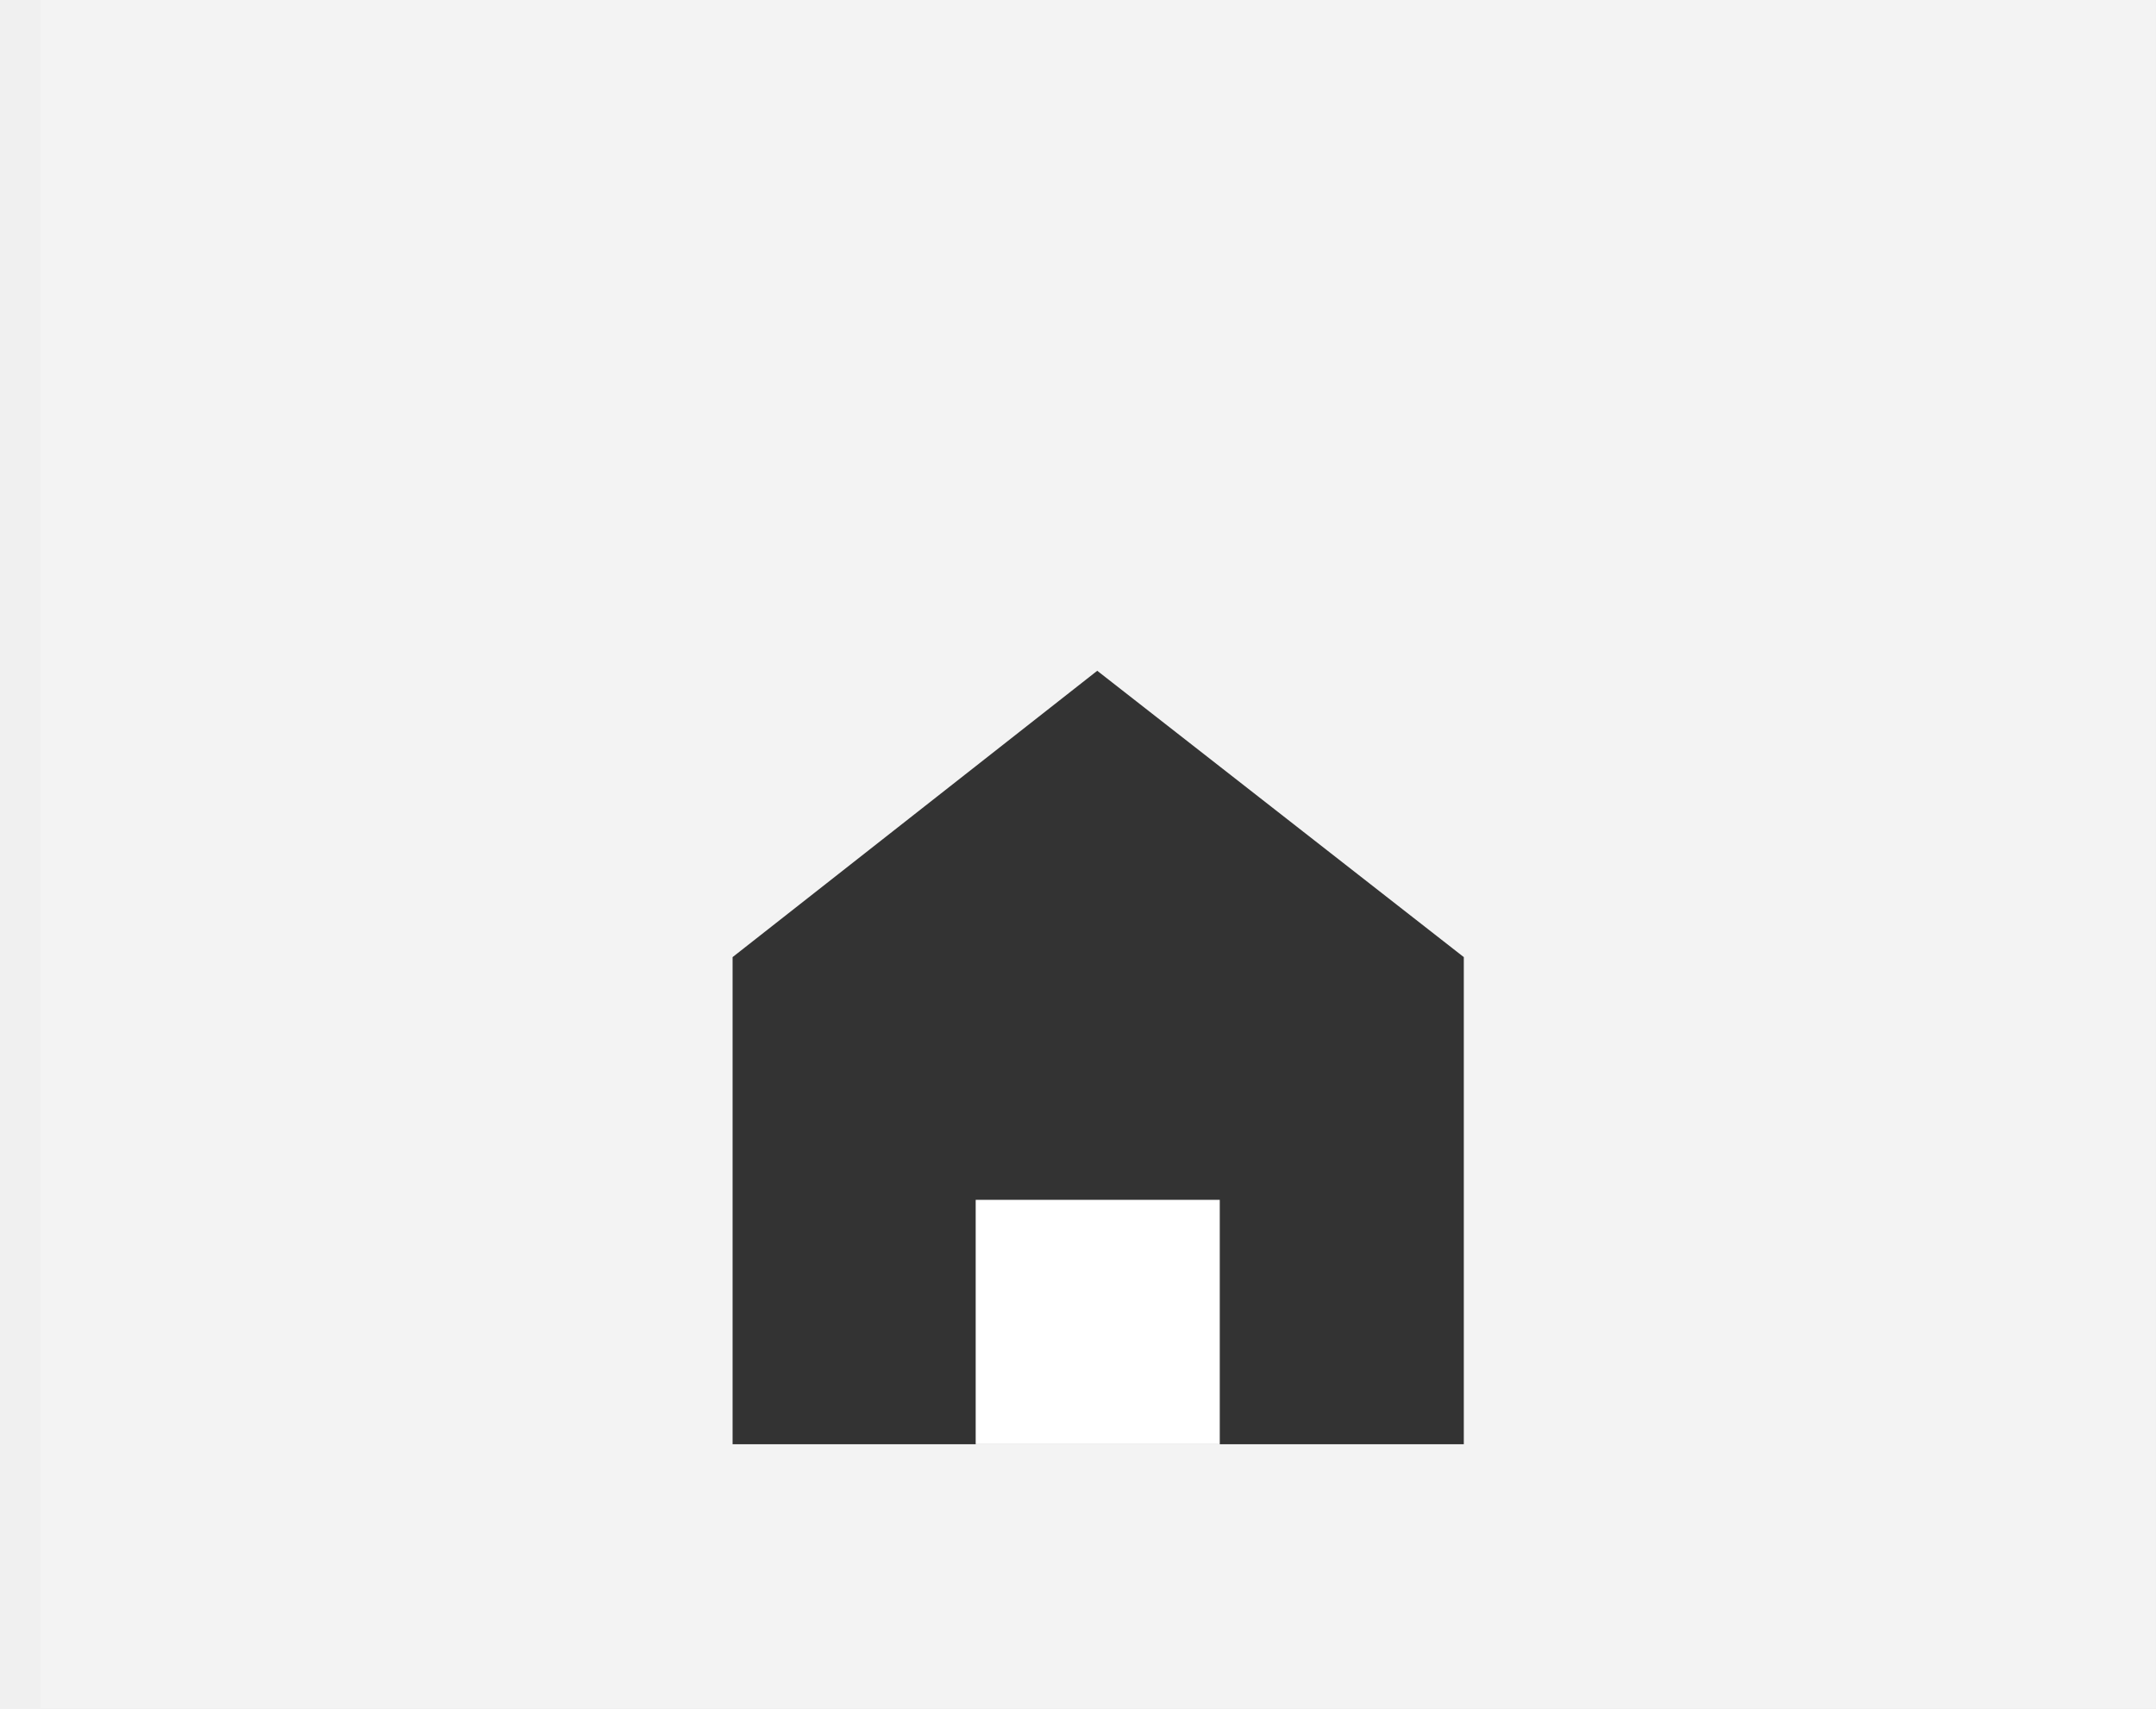
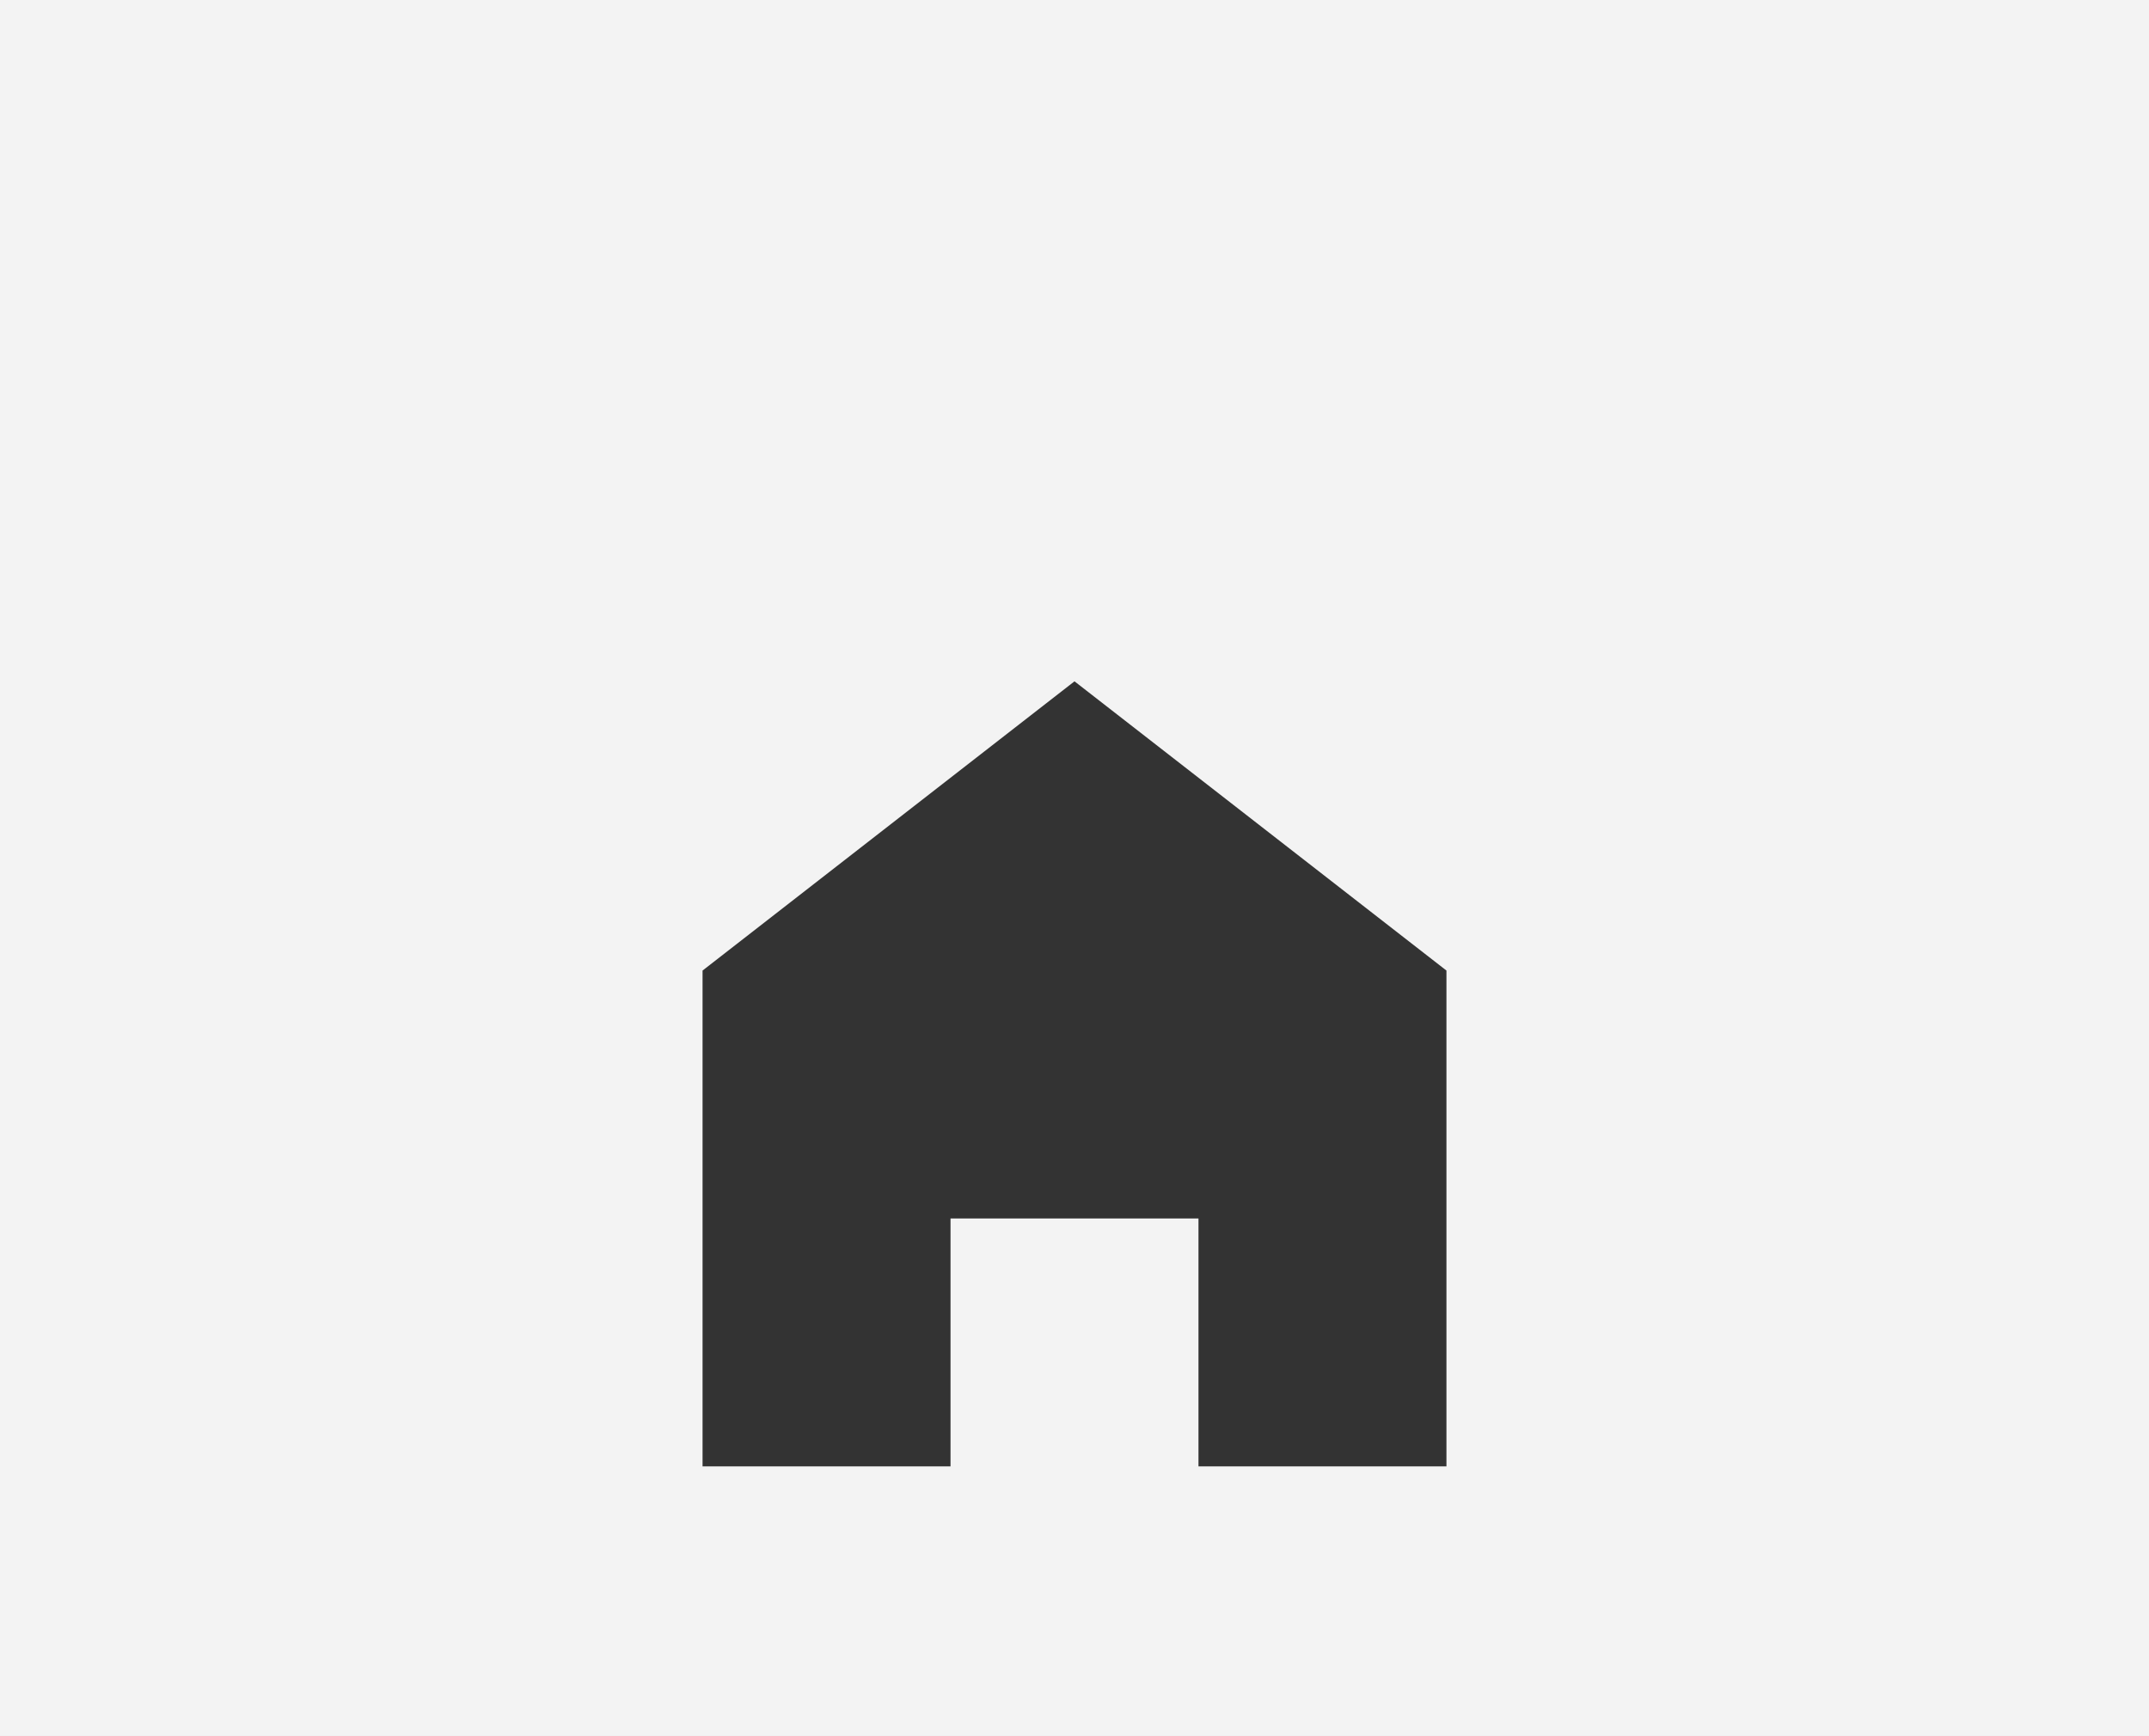
- <svg xmlns="http://www.w3.org/2000/svg" width="53" height="42" viewBox="0 0 53 42" fill="none">
-   <rect opacity="0.2" x="0.998" width="51.996" height="42" fill="white" />
-   <path d="M26.973 16.492L18.009 23.532V35.508H35.984V23.532L26.973 16.492Z" fill="#333333" />
-   <rect x="23.985" y="29.5" width="6" height="6.008" fill="white" />
+ <svg xmlns="http://www.w3.org/2000/svg" width="52" height="42" viewBox="0 0 52 42" fill="none">
+   <rect opacity="0.2" width="52" height="42" fill="white" />
+   <path d="M17 35.49V23.49L26 16.49L35 23.49V35.49H29V29.49H23V35.49H17Z" fill="#333333" />
</svg>
